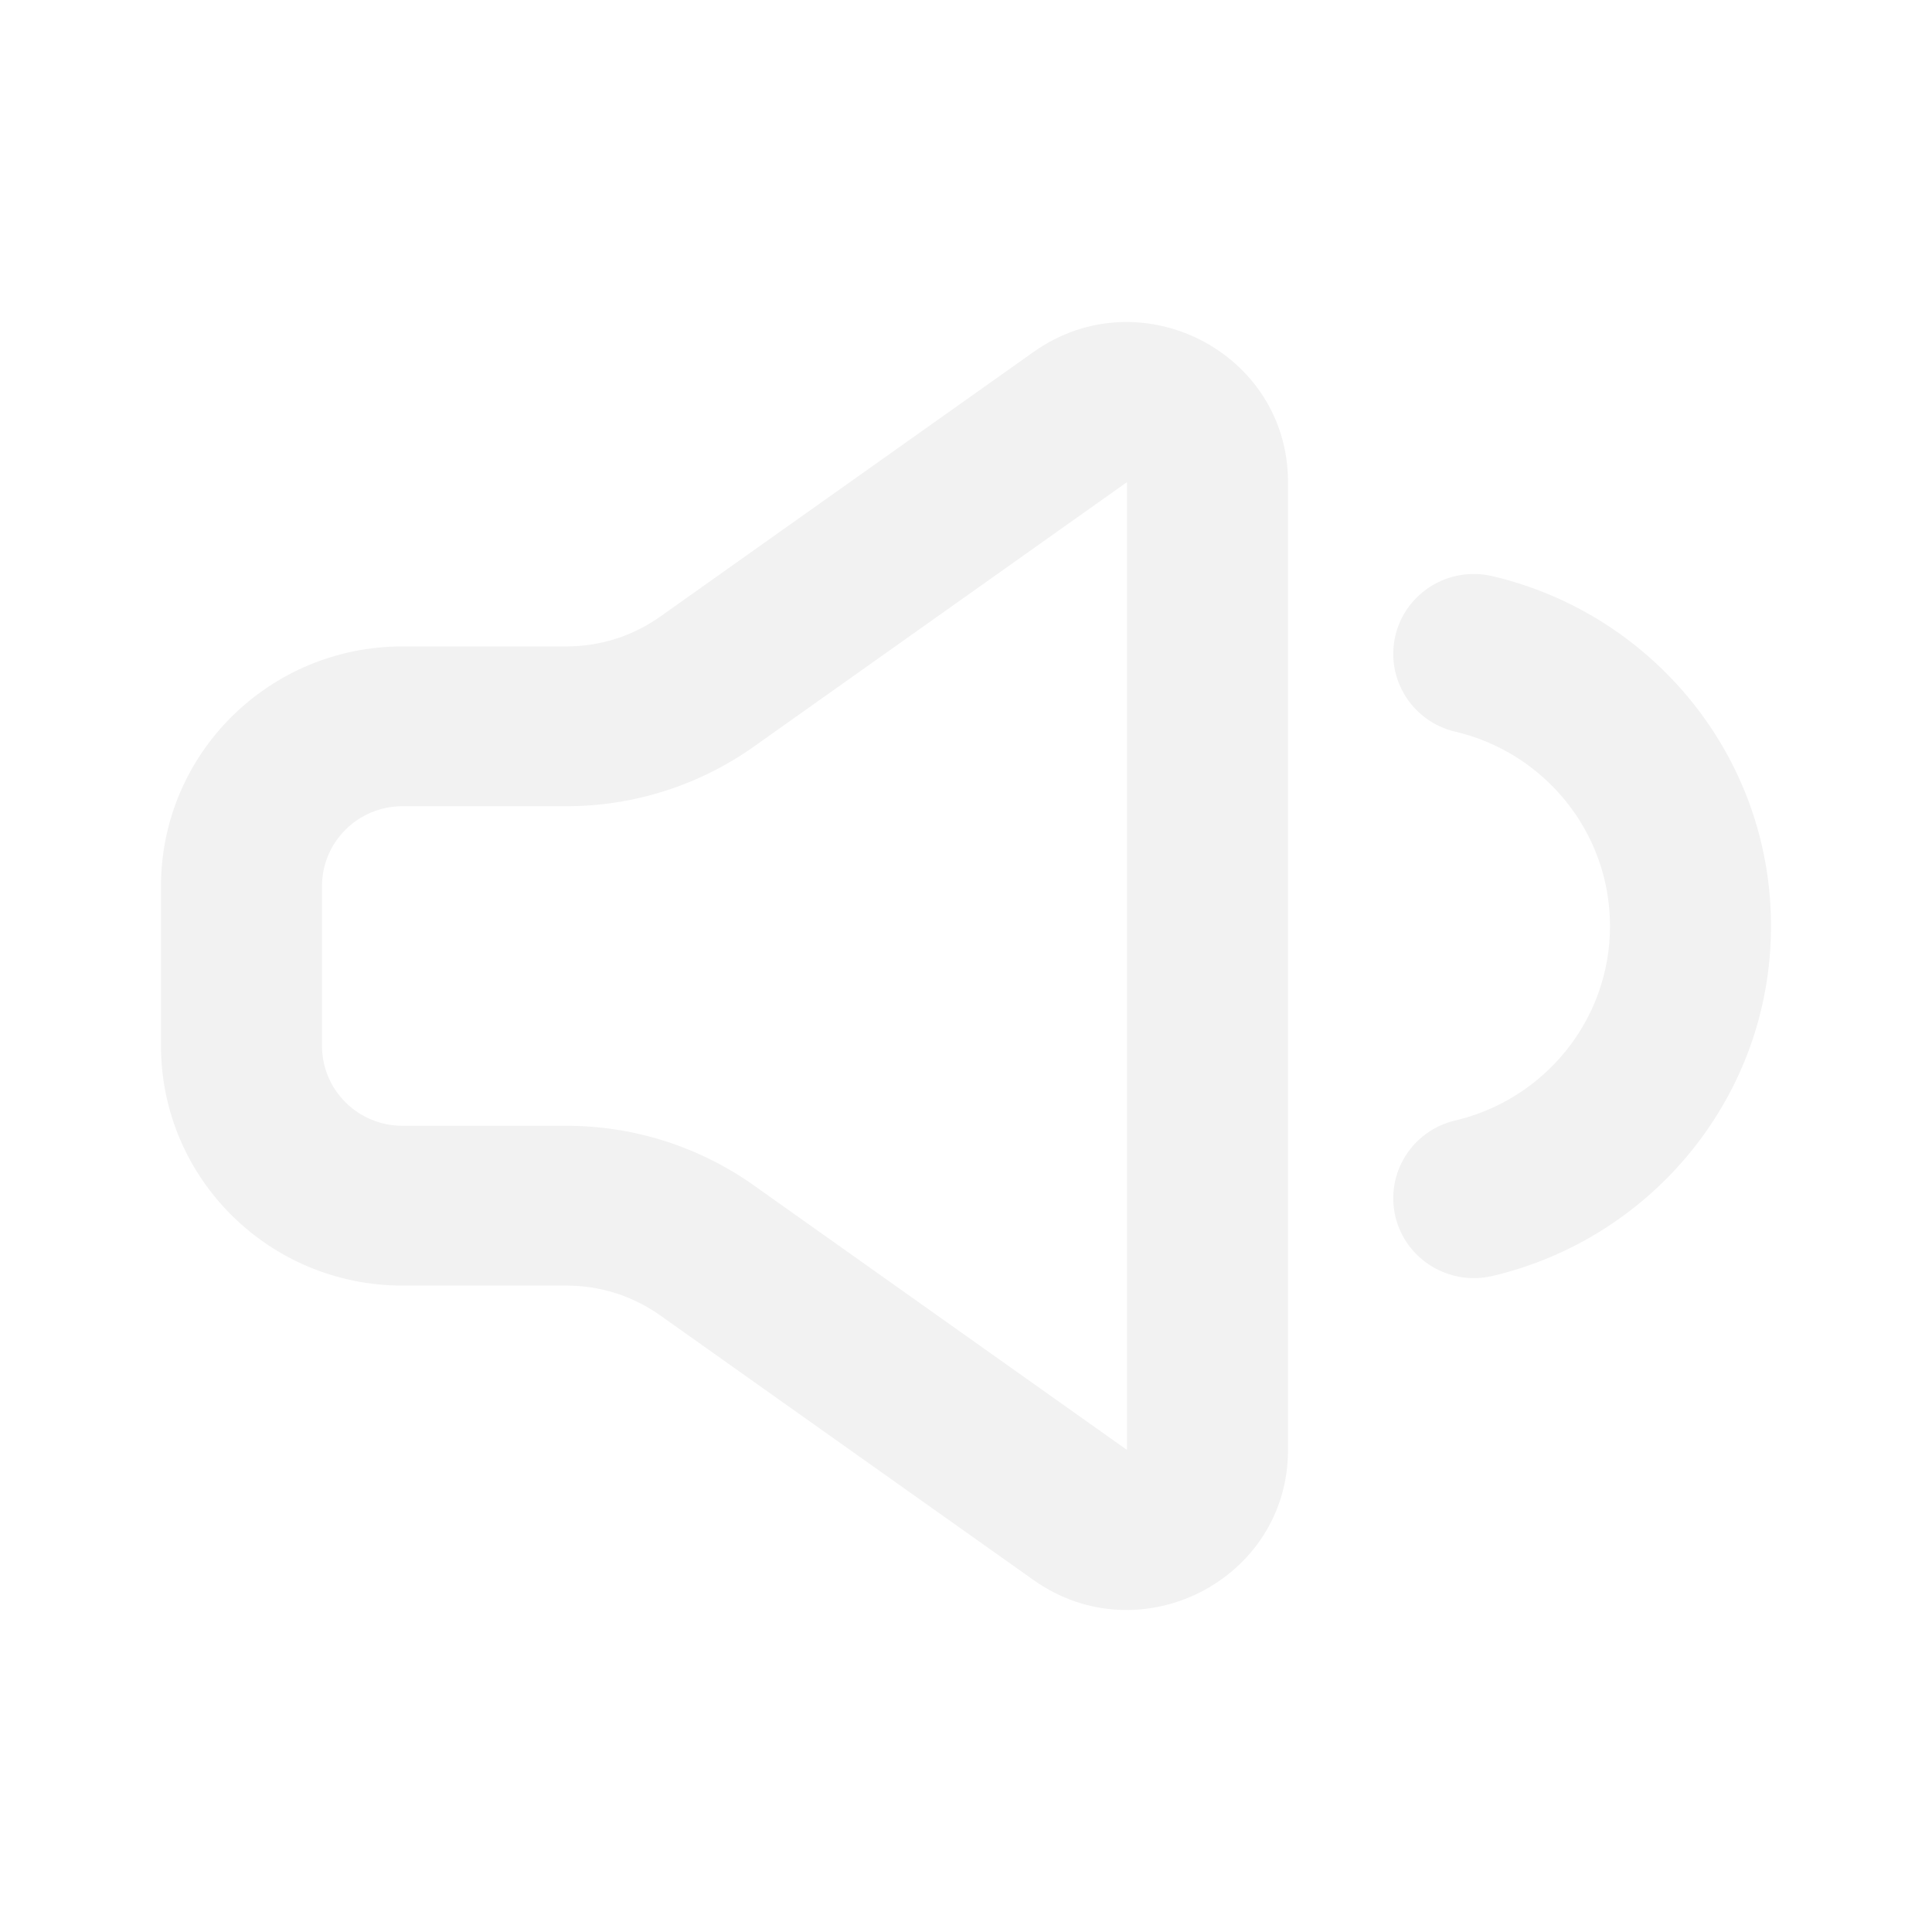
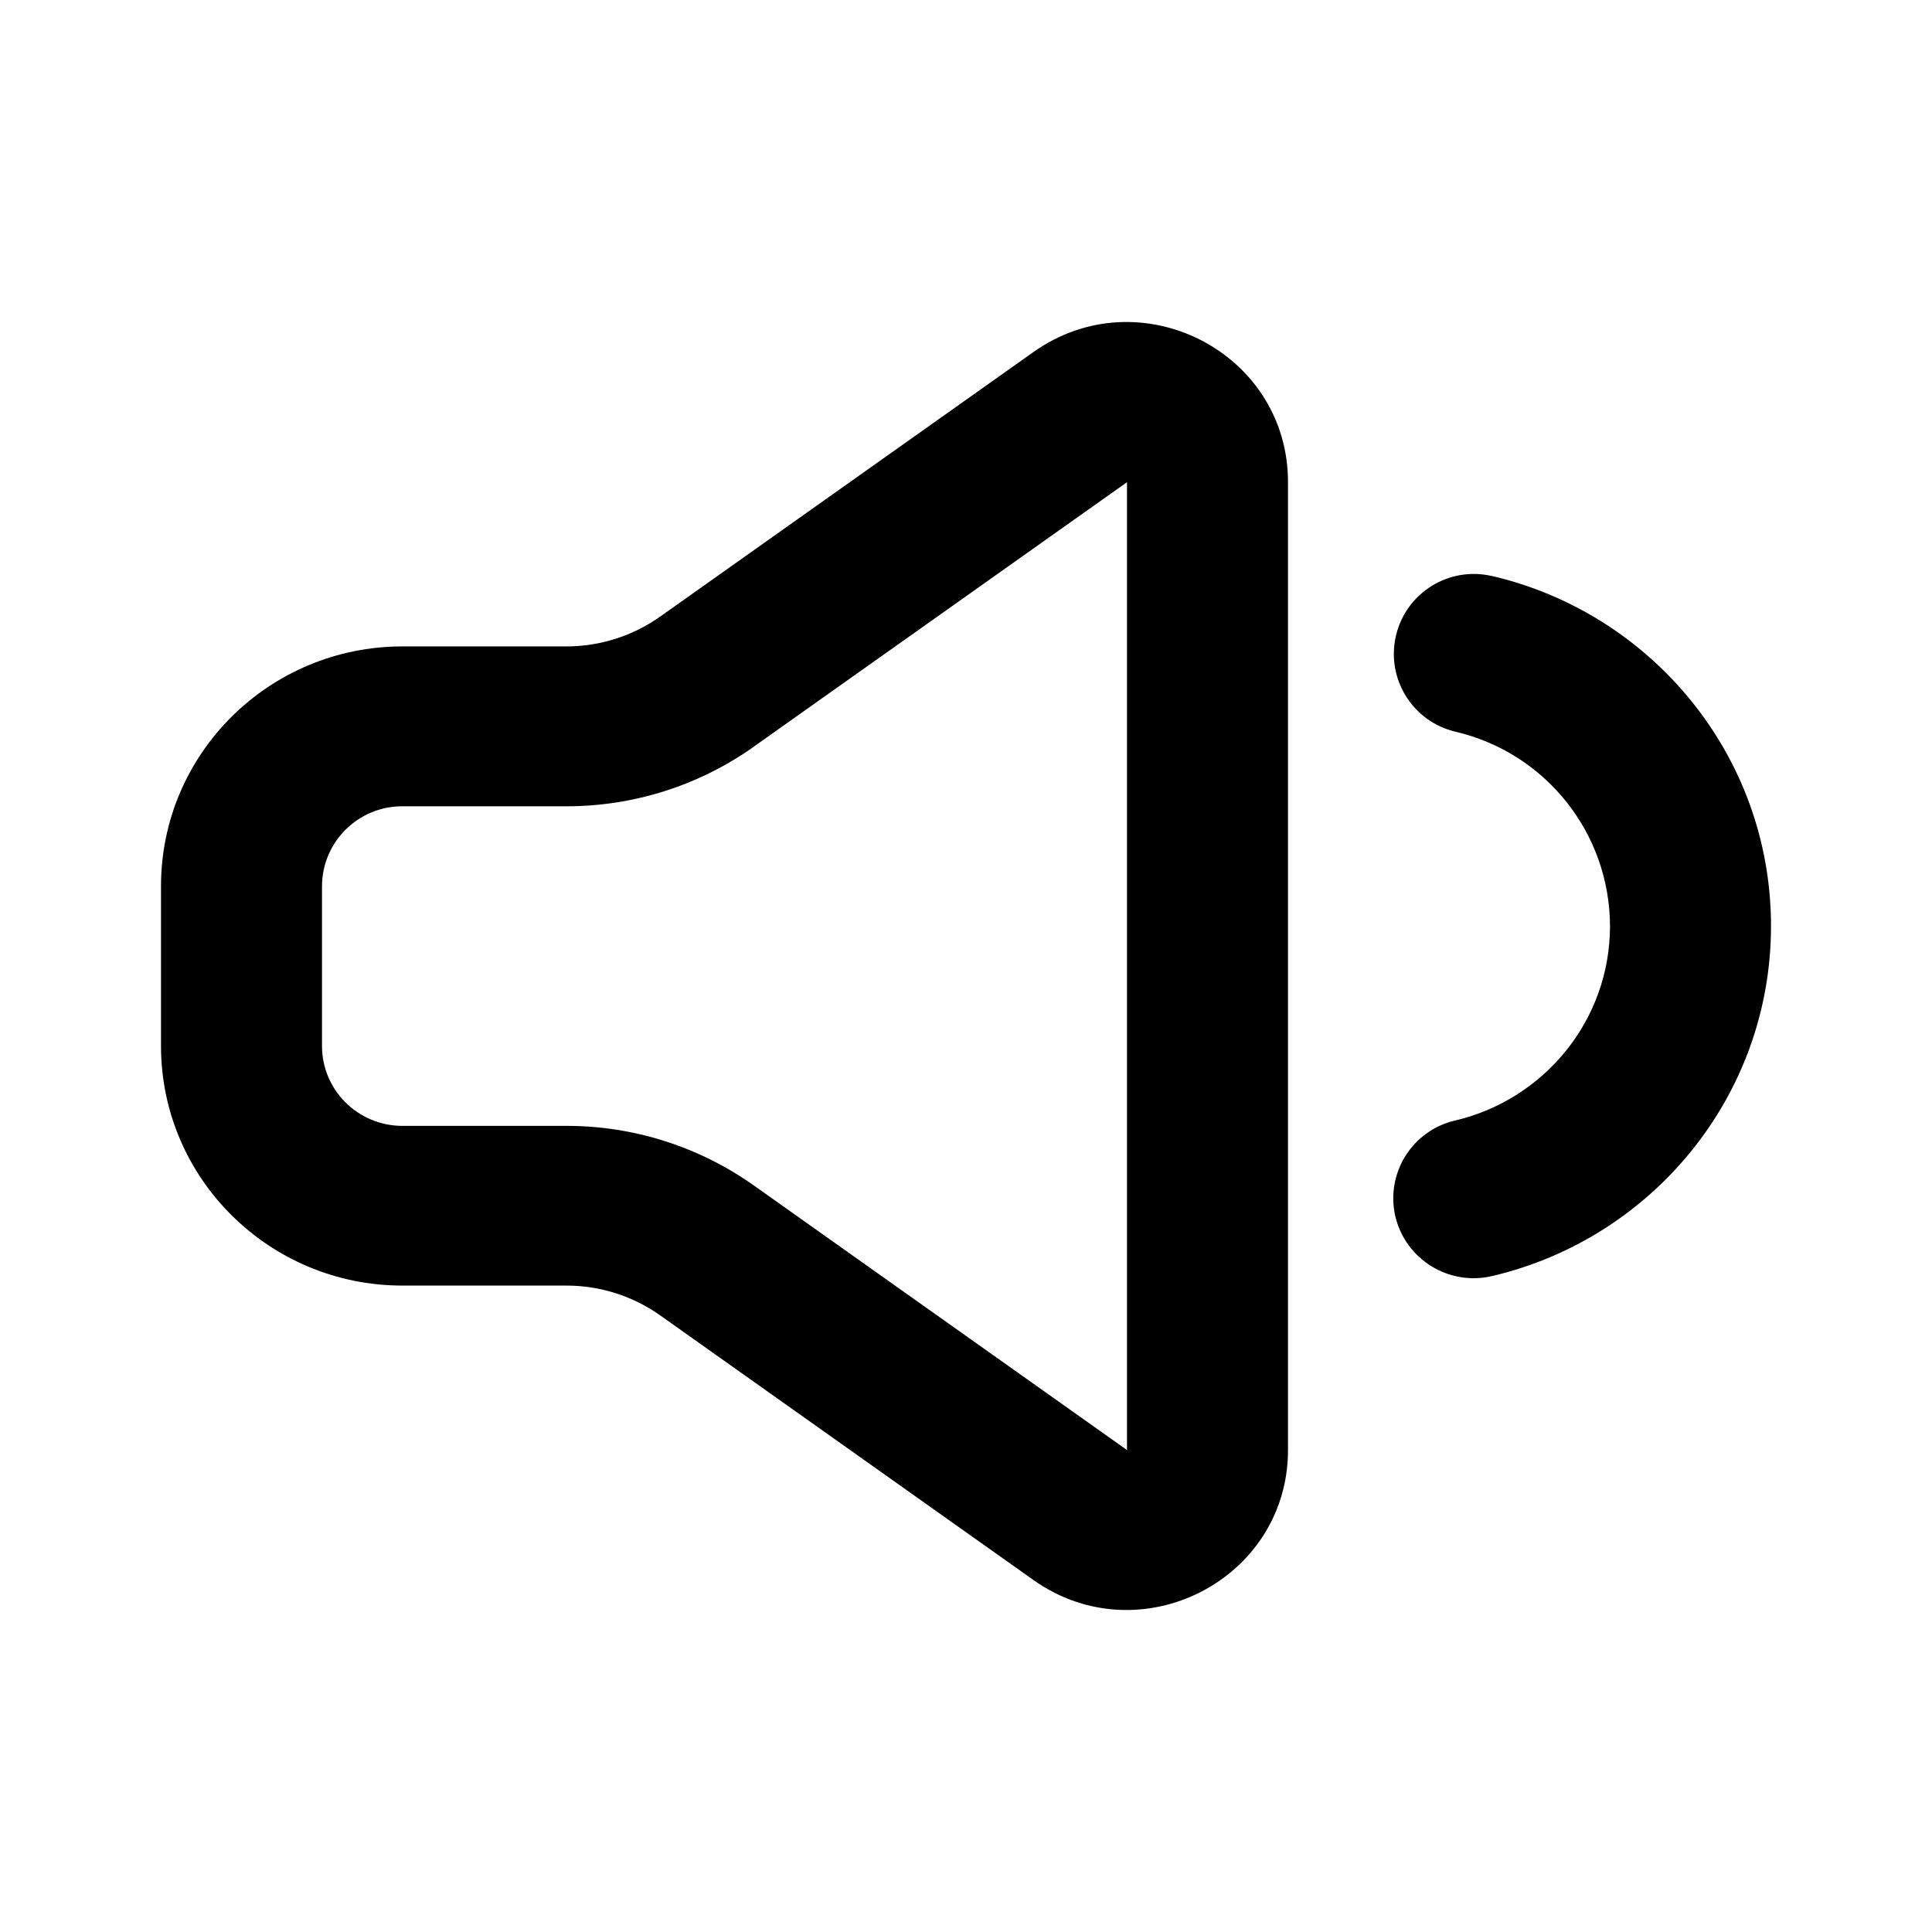
- <svg xmlns="http://www.w3.org/2000/svg" width="24" height="24" viewBox="0 0 24 24" fill="none">
-   <path fill-rule="evenodd" clip-rule="evenodd" d="M16 5.989C16 4.374 14.161 3.435 12.838 4.373L8.201 7.66C7.862 7.901 7.455 8.03 7.039 8.03H5C3.343 8.03 2 9.363 2 11.008L2 12.992C2 14.637 3.343 15.97 5 15.97L7.039 15.97C7.455 15.97 7.862 16.099 8.201 16.34L12.838 19.627C14.161 20.565 16 19.626 16 18.012L16 5.989ZM9.364 9.275L14 5.989L14 18.012L9.364 14.725C8.685 14.244 7.872 13.985 7.039 13.985L5 13.985C4.448 13.985 4 13.541 4 12.992V11.008C4 10.459 4.448 10.015 5 10.015H7.039C7.872 10.015 8.685 9.756 9.364 9.275Z" fill="#F2F2F2" />
-   <path d="M18.538 7.157C18 7.031 17.462 7.361 17.334 7.895C17.208 8.428 17.54 8.963 18.078 9.089C19.18 9.347 20 10.332 20 11.504C20 12.676 19.18 13.66 18.078 13.919C17.54 14.045 17.208 14.579 17.334 15.113C17.462 15.646 18 15.976 18.538 15.851C20.522 15.385 22 13.617 22 11.504C22 9.391 20.522 7.622 18.538 7.157Z" fill="#F2F2F2" />
+ <svg xmlns="http://www.w3.org/2000/svg" width="24" height="24" viewBox="0 0 24 24">
+   <path fill-rule="evenodd" d="M16 5.989c0-1.615-1.839-2.554-3.162-1.616L8.2 7.66c-.34.24-.746.37-1.162.37H5c-1.657 0-3 1.333-3 2.978v1.985c0 1.644 1.343 2.977 3 2.977h2.039c.416 0 .823.13 1.162.37l4.636 3.287c1.324.938 3.163-.001 3.163-1.615V5.989zM9.364 9.275L14 5.99v12.023l-4.636-3.287a4.021 4.021 0 00-2.325-.74H5c-.552 0-1-.444-1-.992v-1.986a.996.996 0 011-.992h2.039a4.02 4.02 0 002.325-.74z" />
+   <path d="M18.538 7.157a.992.992 0 10-.46 1.932A2.486 2.486 0 0120 11.504c0 1.172-.82 2.156-1.922 2.415a.992.992 0 00-.744 1.194 1 1 0 001.204.738C20.522 15.385 22 13.617 22 11.503c0-2.113-1.478-3.882-3.462-4.347z" />
</svg>
